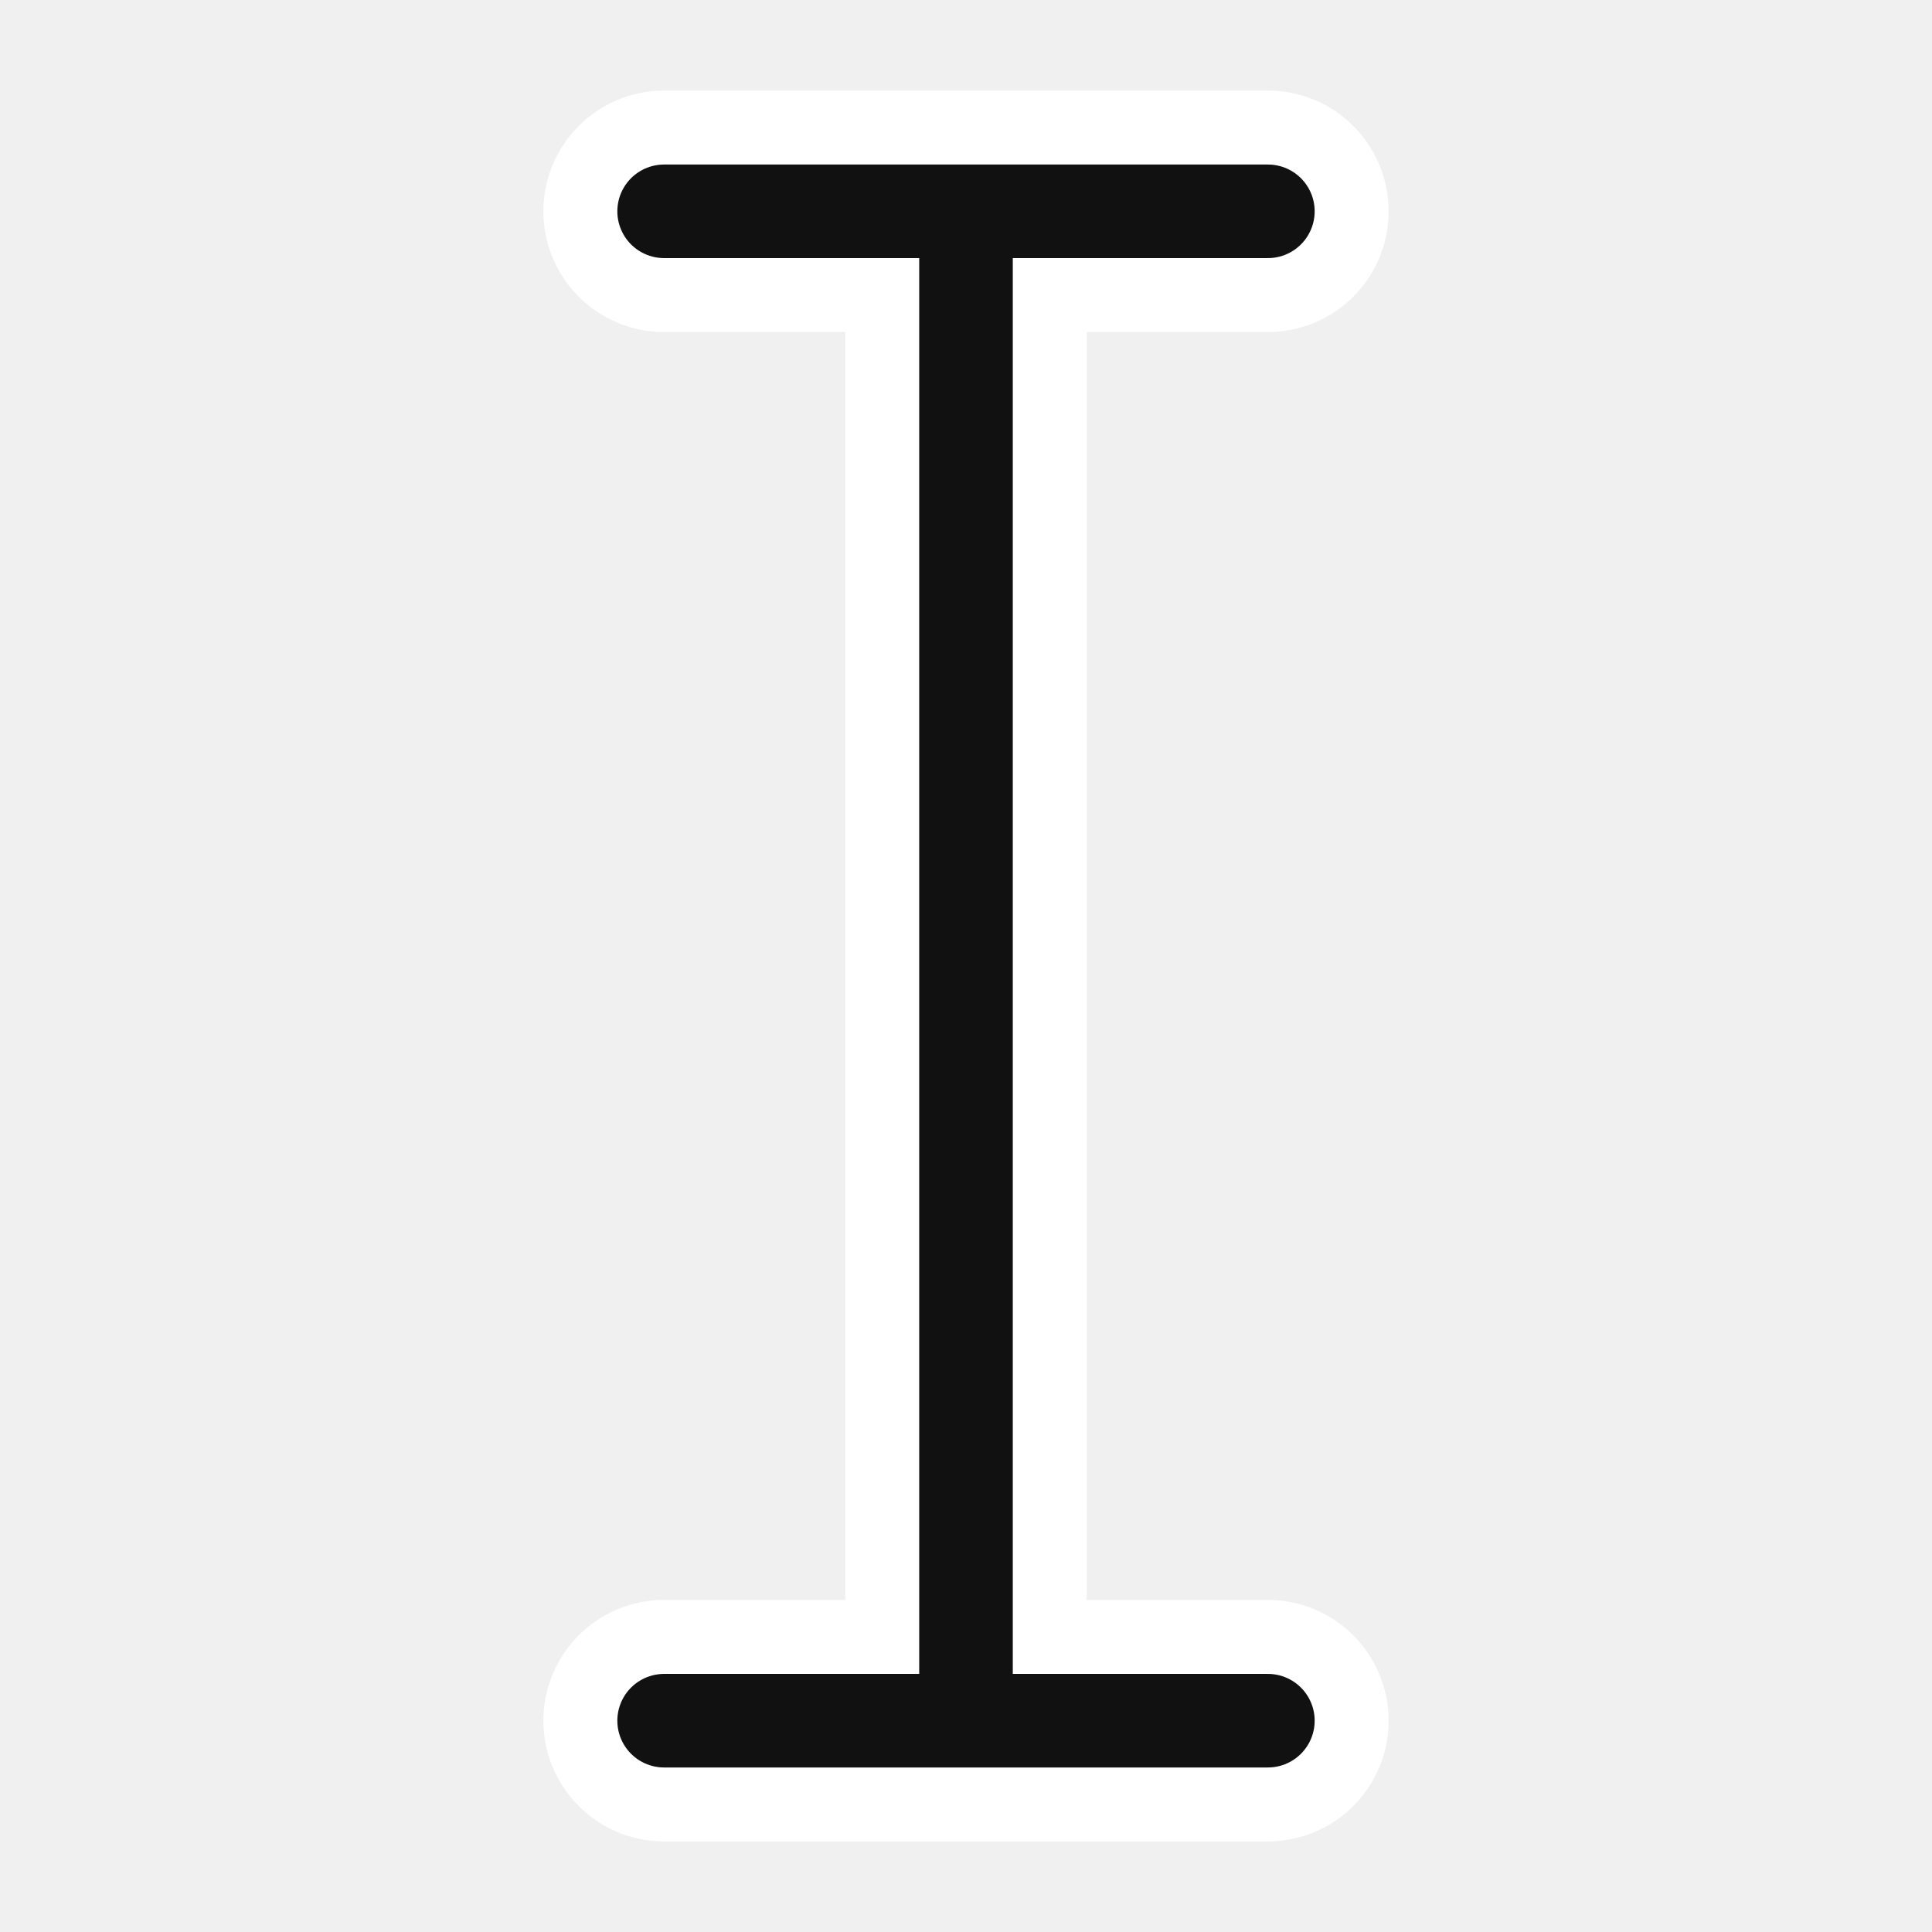
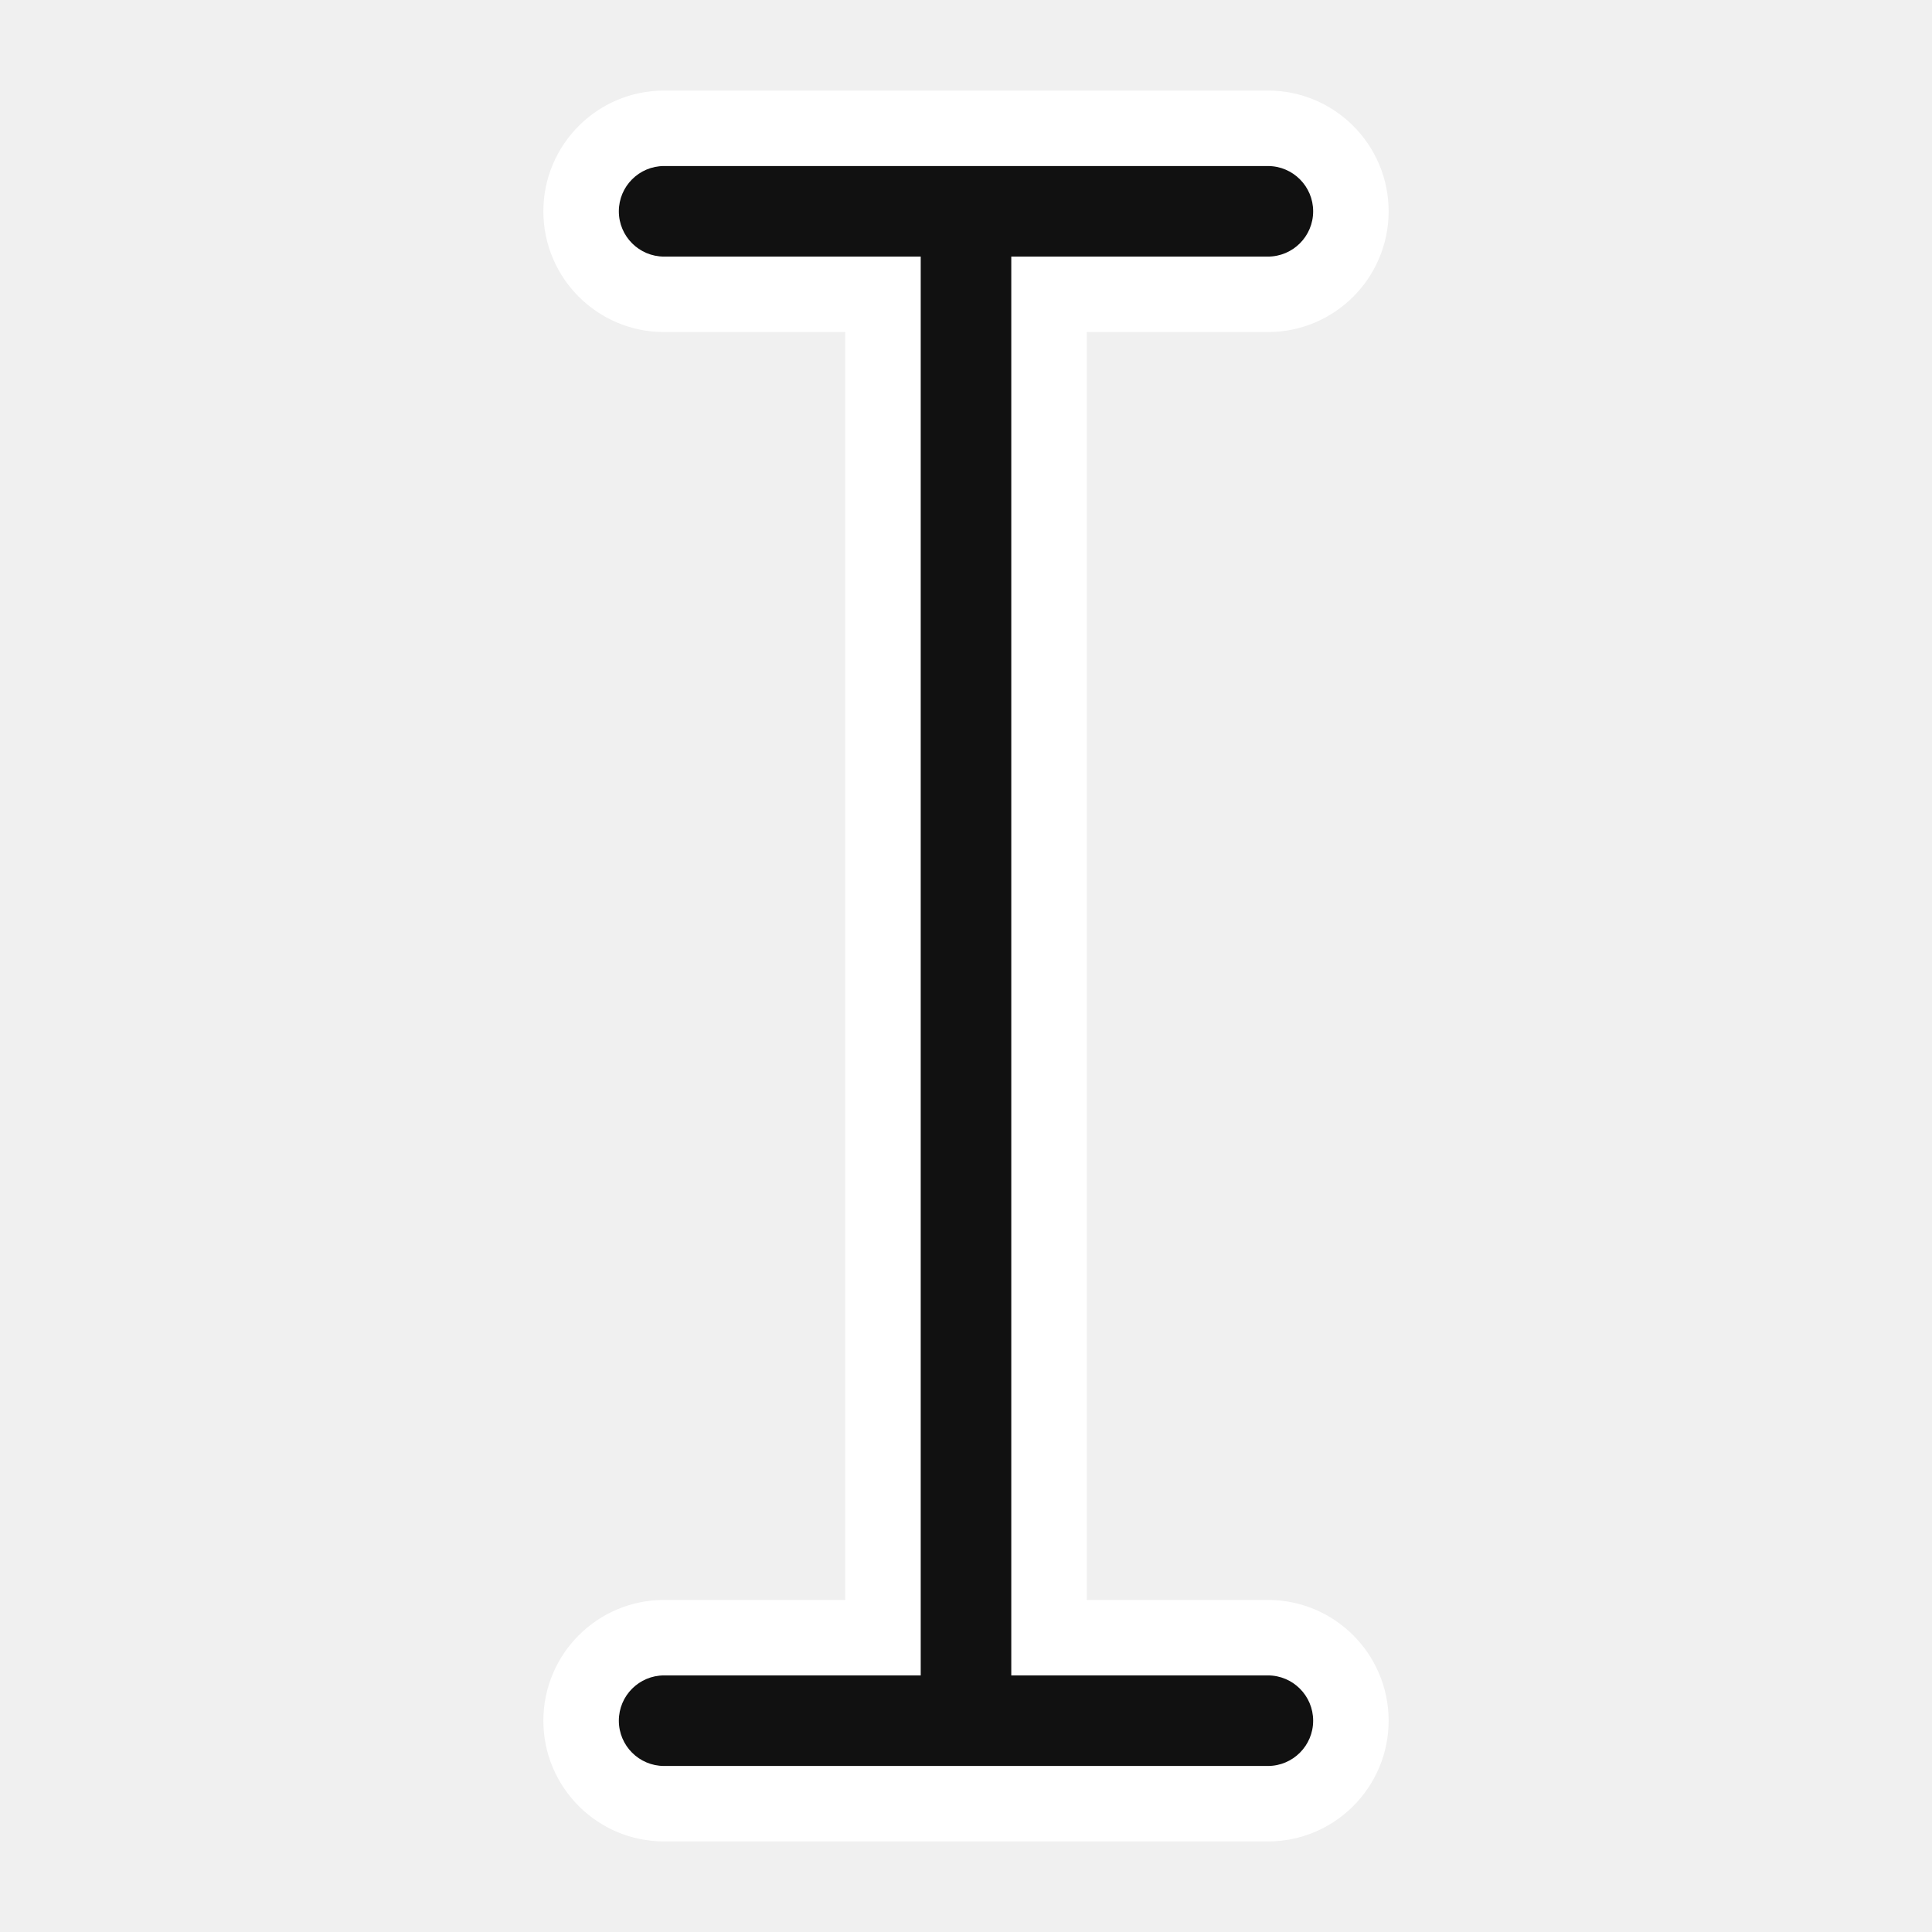
<svg xmlns="http://www.w3.org/2000/svg" width="24" height="24" viewBox="0 0 32 32">
-   <path d="M11 3.5h10M16 3.5v25M11 28.5h10" fill="none" stroke="#ffffff" stroke-width="4" stroke-linecap="round" stroke-linejoin="round" />
-   <path d="M11 3.5h10M16 3.5v25M11 28.5h10" fill="none" stroke="#111111" stroke-width="1.55" stroke-linecap="round" stroke-linejoin="round" />
+   <g fill="#ffffff">
+     <rect x="9" y="1.5" width="14" height="4" rx="2" />
+     <rect x="14" y="2" width="4" height="28" rx="2" />
+     <rect x="9" y="26.5" width="14" height="4" rx="2" />
+   </g>
+   <g fill="#111111">
+     <rect x="10.25" y="2.75" width="11.5" height="1.5" rx="0.75" />
+     <rect x="15.25" y="3.25" width="1.5" height="25.5" rx="0.75" />
+     <rect x="10.25" y="27.75" width="11.5" height="1.5" rx="0.75" />
+   </g>
</svg>
